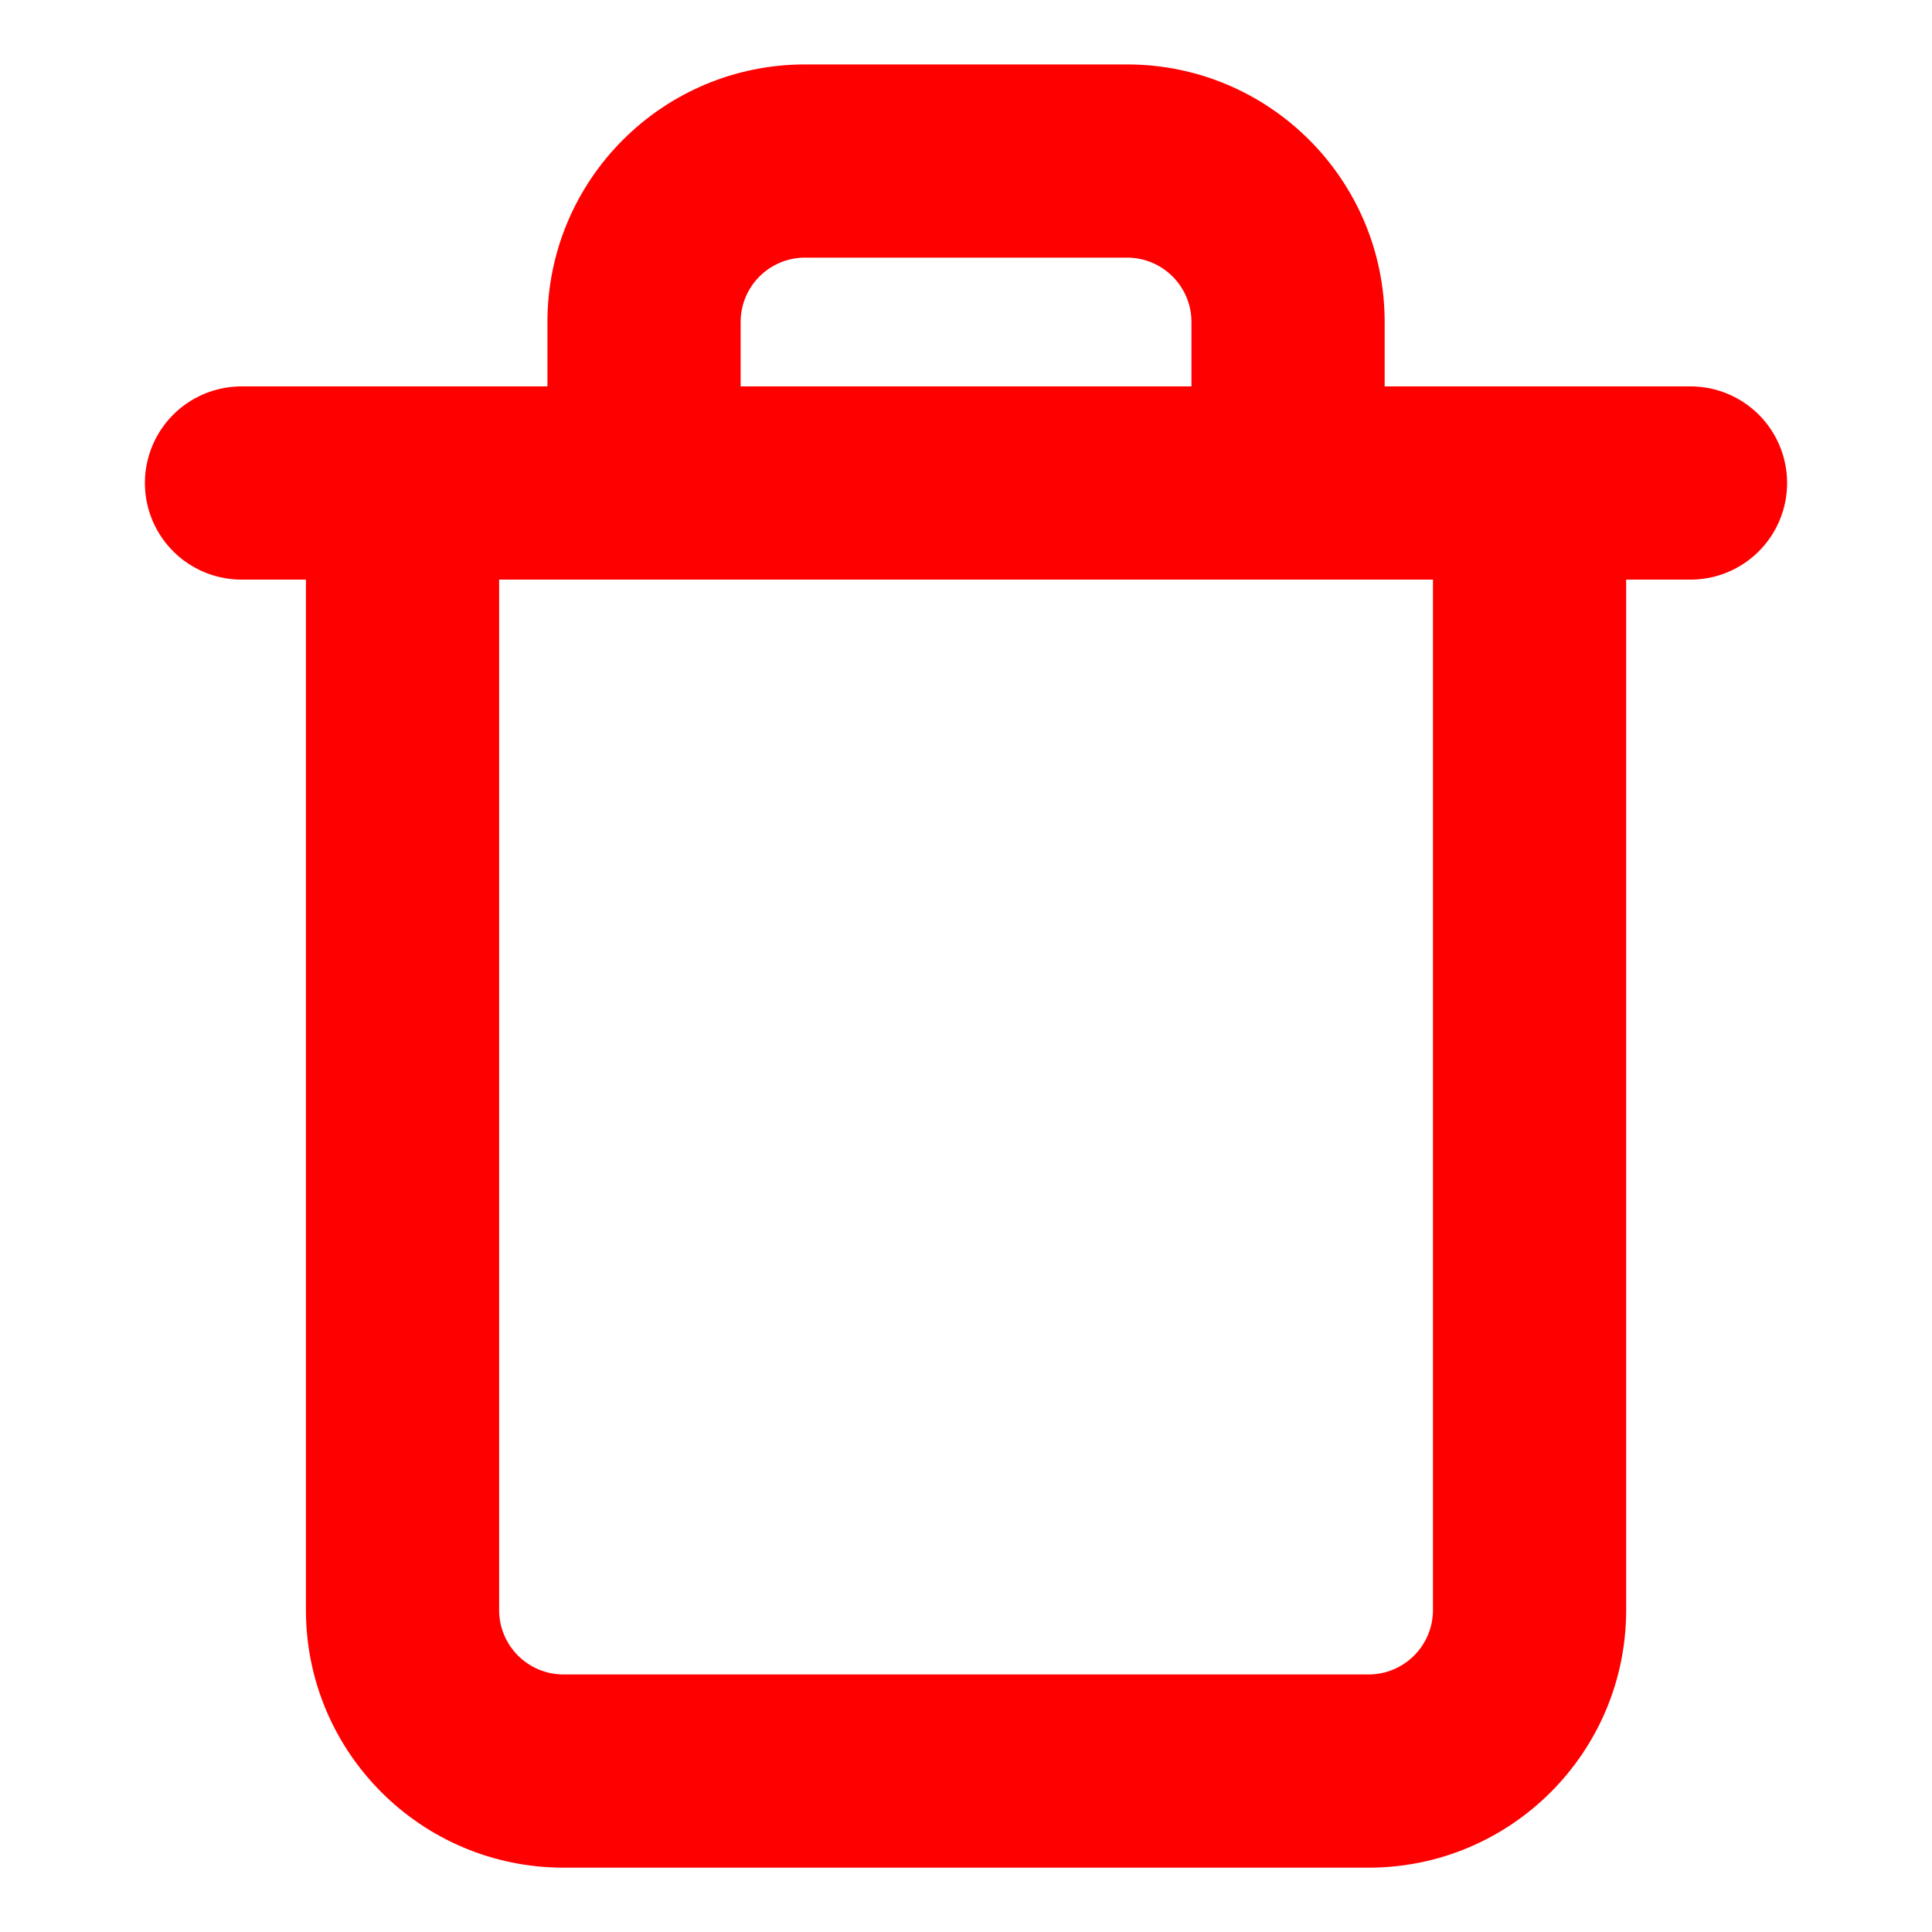
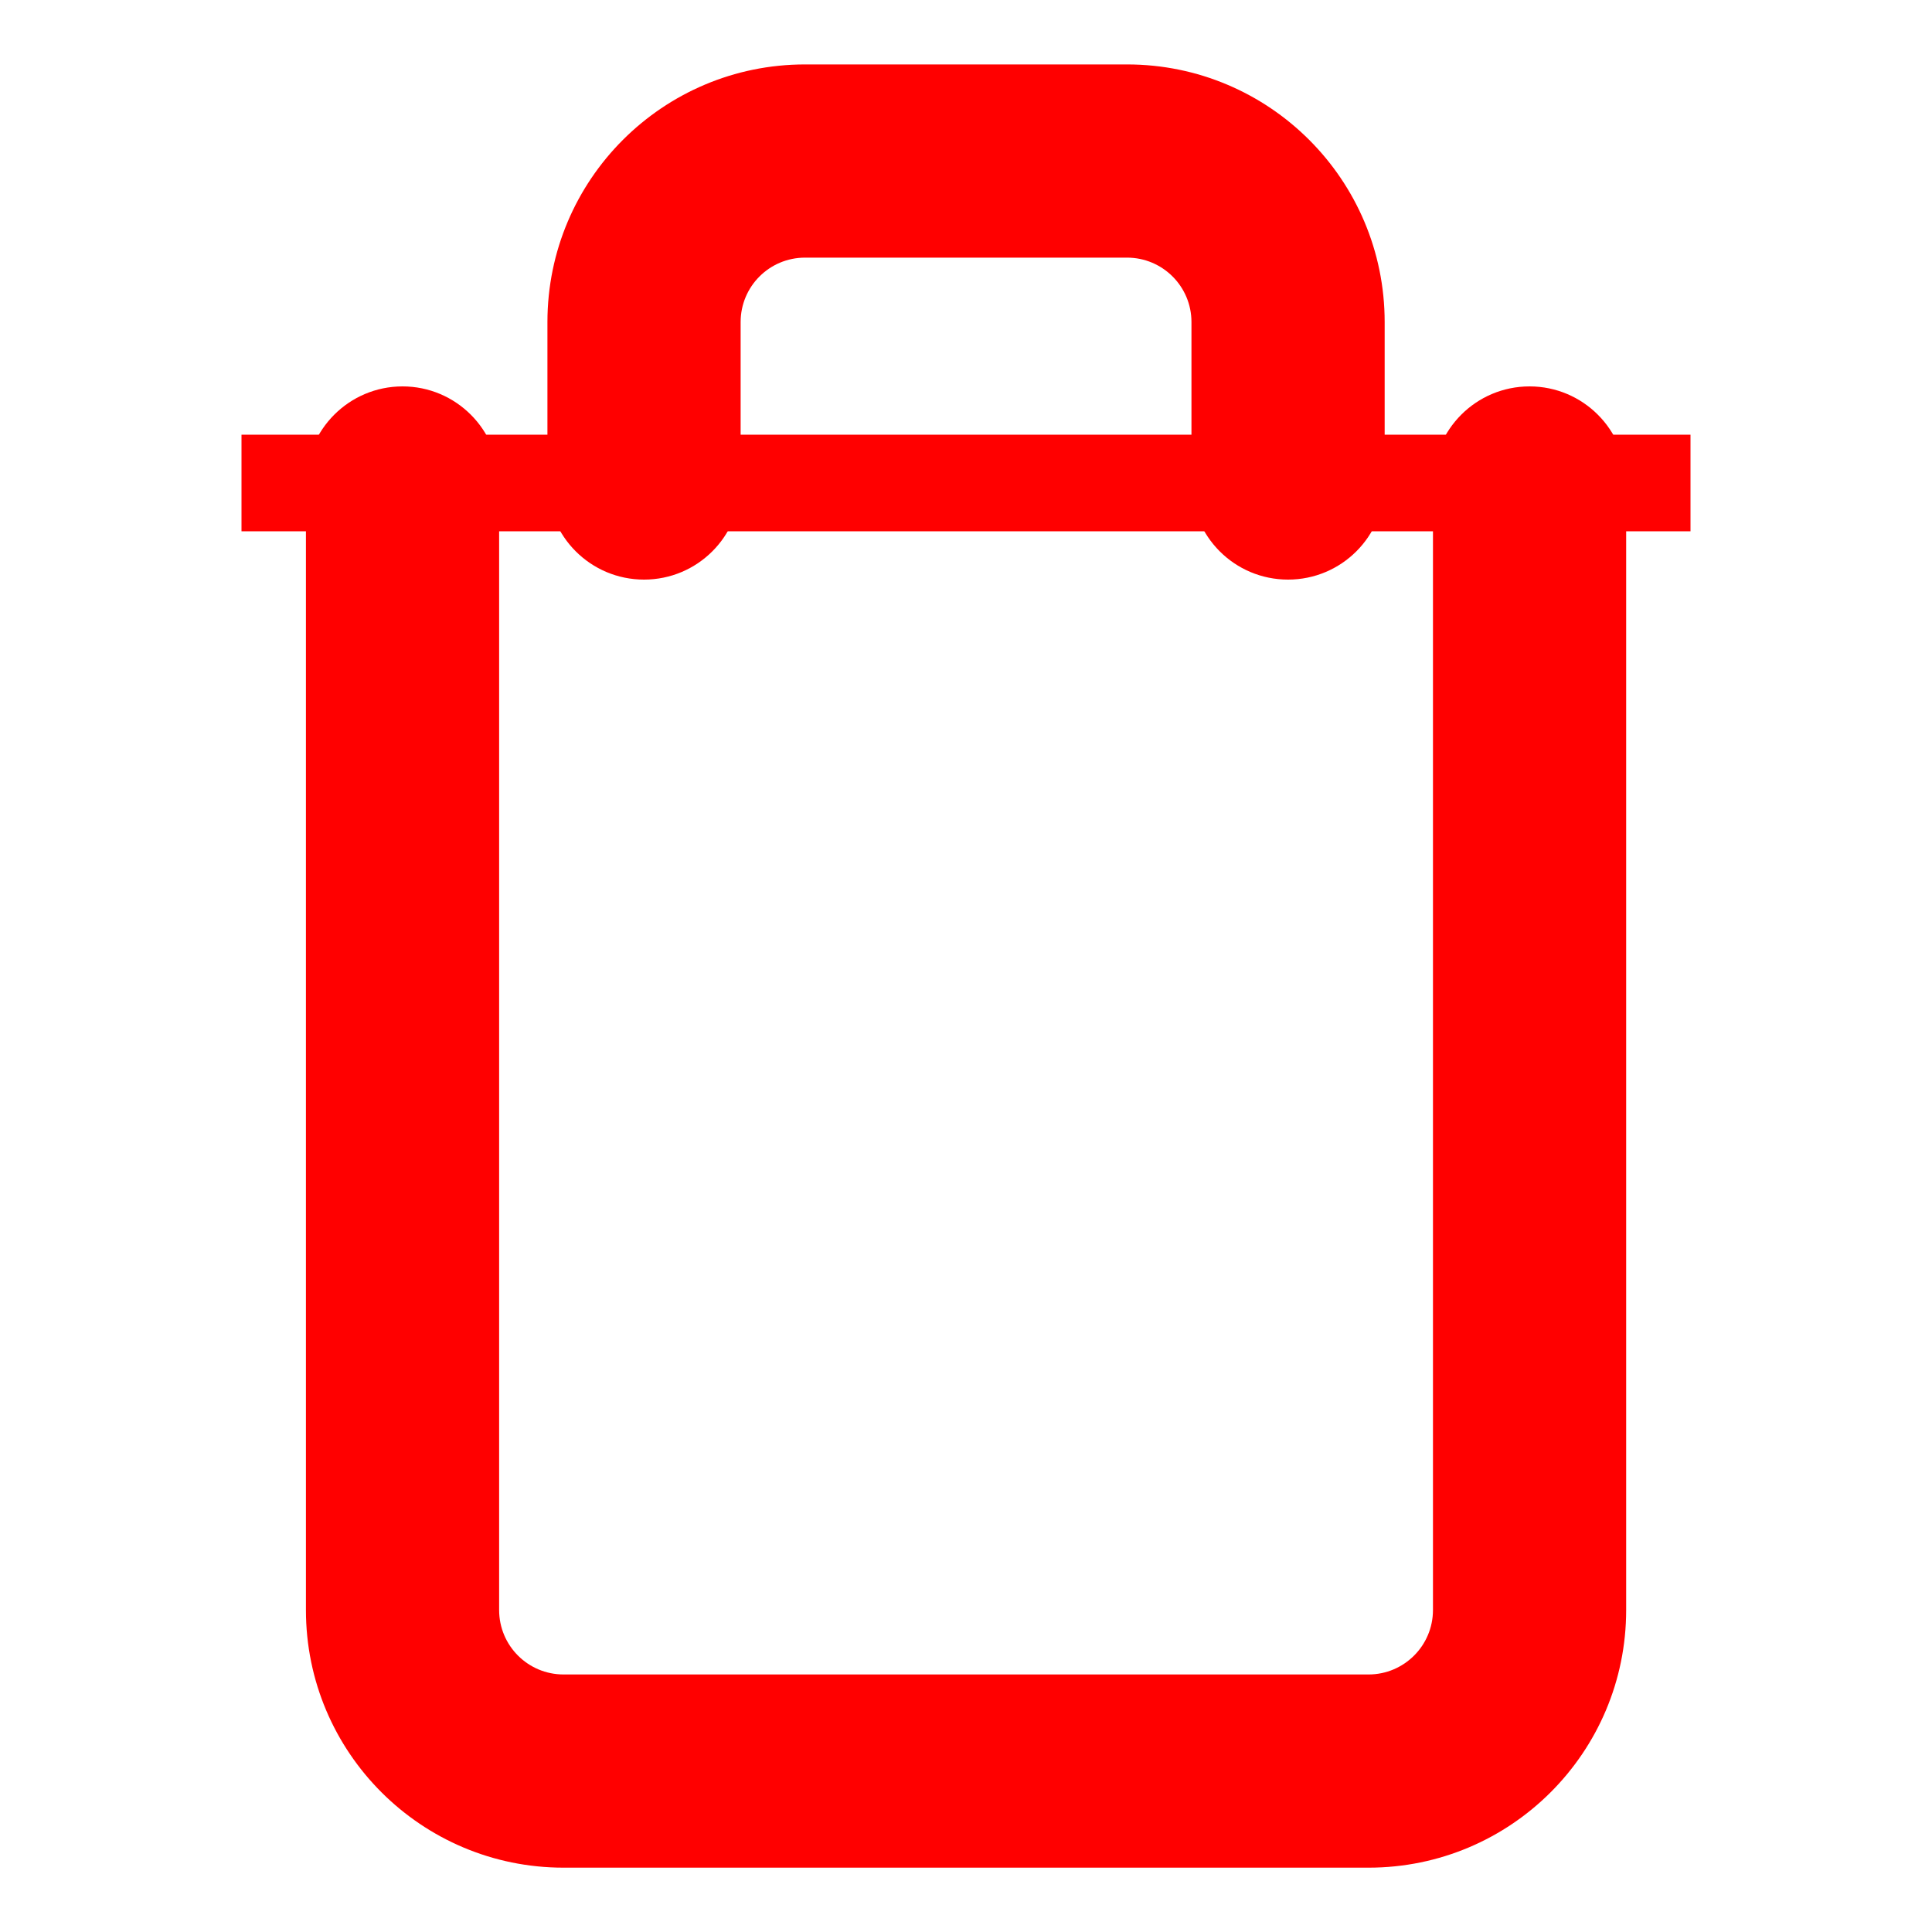
<svg xmlns="http://www.w3.org/2000/svg" width="20" height="20" viewBox="0 0 20 20" fill="none">
-   <path d="M2.5 5H4.167H17.5" stroke="#FF0000" stroke-width="2" stroke-linecap="round" stroke-linejoin="round" />
+   <path d="M2.5 5H4.167H17.5" stroke="#FF0000" strokeWidth="2" strokeLinecap="round" strokeLinejoin="round" />
  <path d="M16.834 5C16.834 4.448 16.386 4 15.834 4C15.281 4 14.834 4.448 14.834 5H16.834ZM5.167 5C5.167 4.448 4.719 4 4.167 4C3.615 4 3.167 4.448 3.167 5H5.167ZM5.667 5C5.667 5.553 6.115 6 6.667 6C7.219 6 7.667 5.553 7.667 5H5.667ZM12.334 5C12.334 5.553 12.781 6 13.334 6C13.886 6 14.334 5.553 14.334 5H12.334ZM14.834 5V16.667H16.834V5H14.834ZM14.834 16.667C14.834 17.035 14.535 17.334 14.167 17.334V19.334C15.64 19.334 16.834 18.14 16.834 16.667H14.834ZM14.167 17.334H5.834V19.334H14.167V17.334ZM5.834 17.334C5.465 17.334 5.167 17.035 5.167 16.667H3.167C3.167 18.14 4.361 19.334 5.834 19.334V17.334ZM5.167 16.667V5H3.167V16.667H5.167ZM7.667 5V3.334H5.667V5H7.667ZM7.667 3.334C7.667 2.965 7.965 2.667 8.334 2.667V0.667C6.861 0.667 5.667 1.861 5.667 3.334H7.667ZM8.334 2.667H11.667V0.667H8.334V2.667ZM11.667 2.667C12.035 2.667 12.334 2.965 12.334 3.334H14.334C14.334 1.861 13.14 0.667 11.667 0.667V2.667ZM12.334 3.334V5H14.334V3.334H12.334Z" fill="#FF0000" />
</svg>
